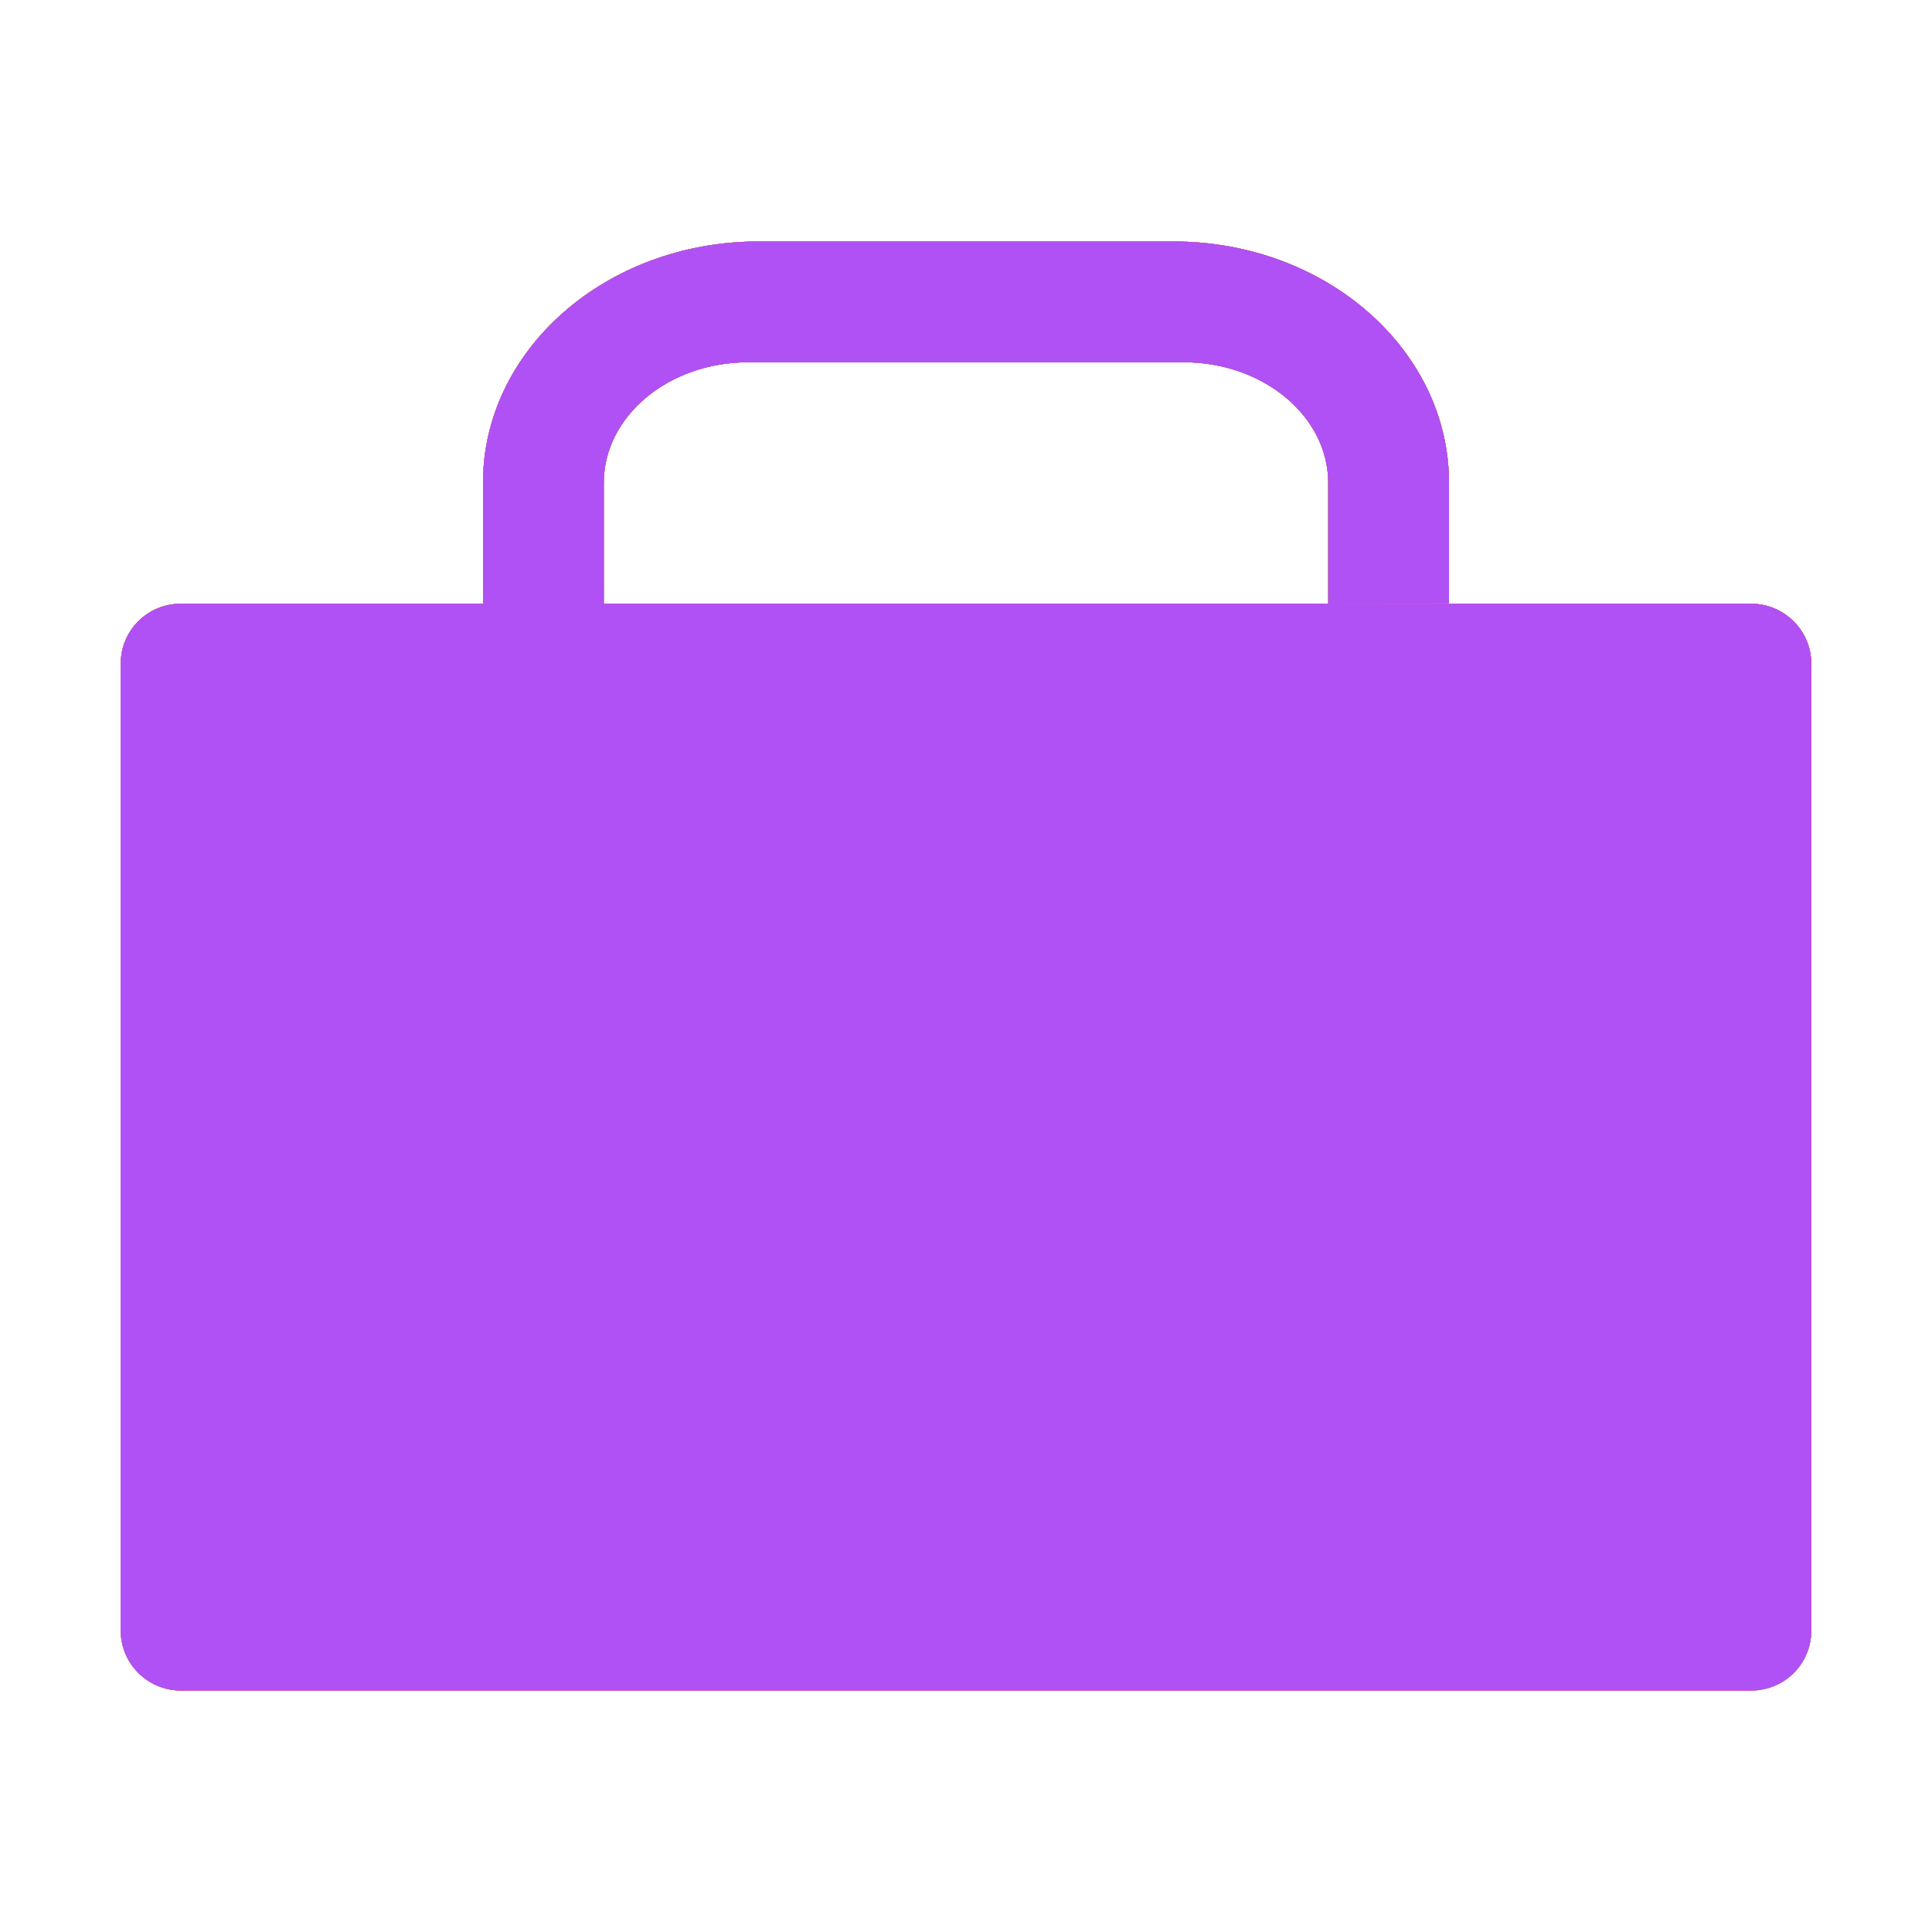
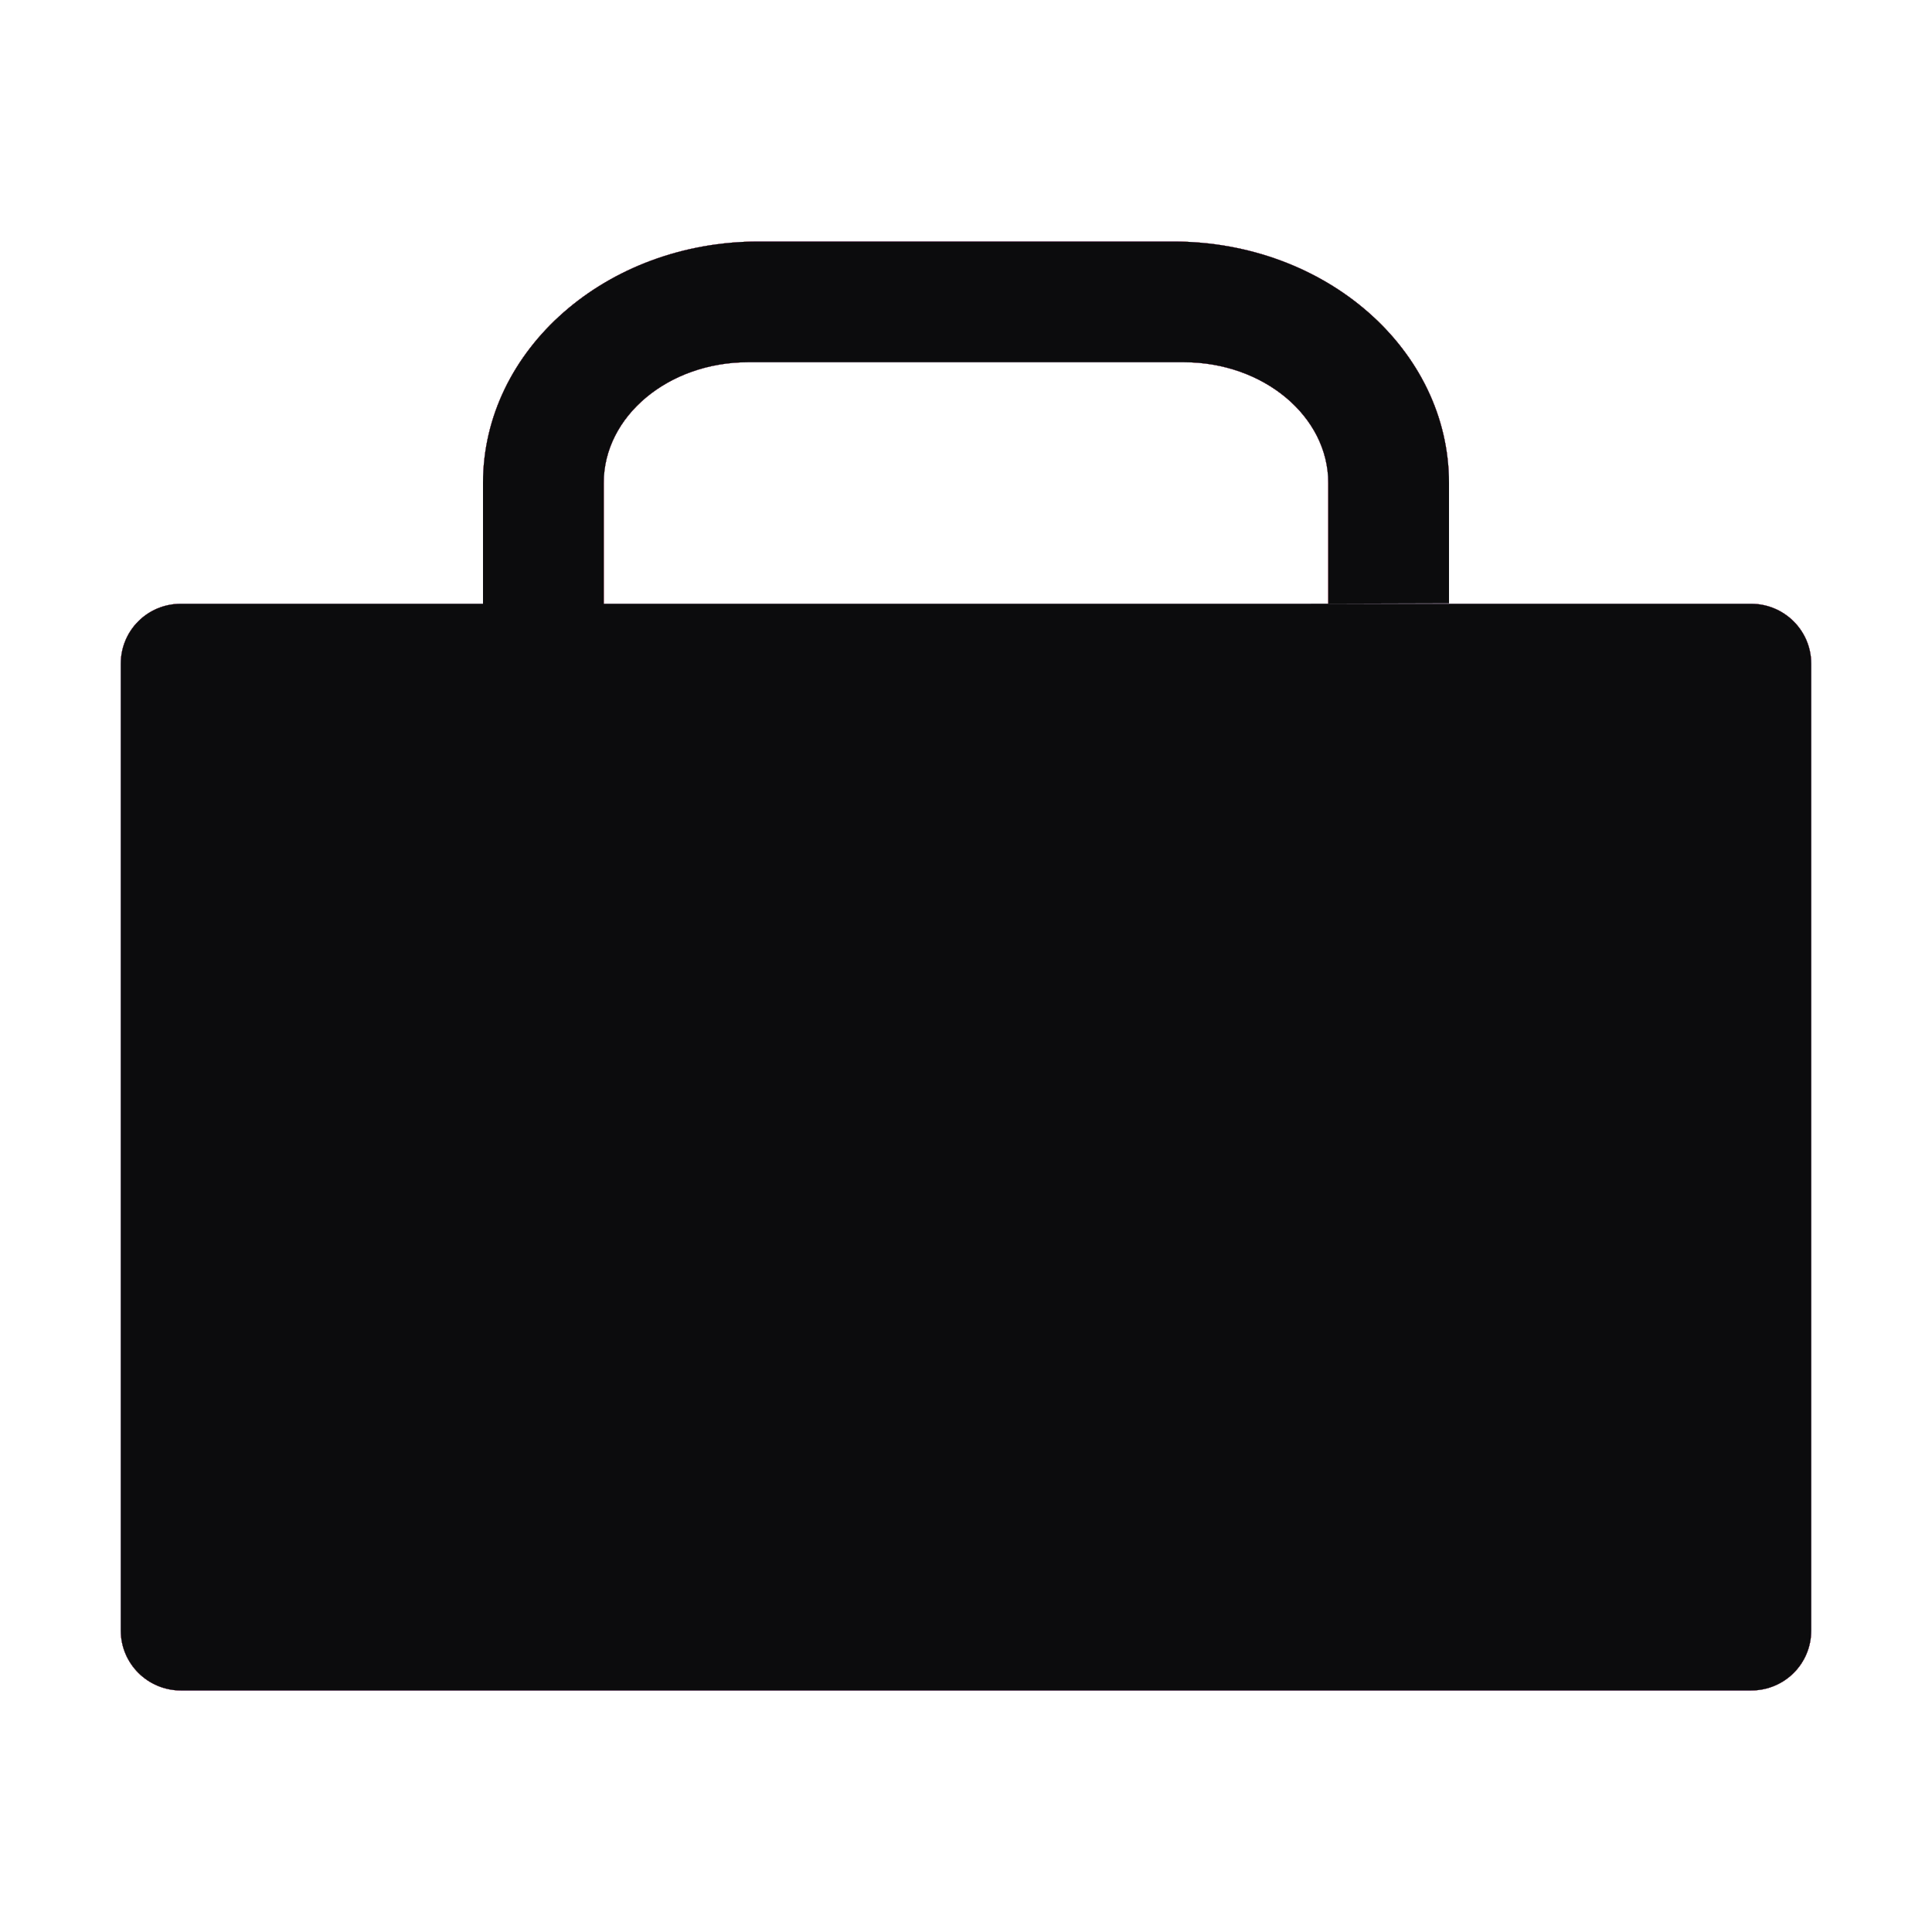
<svg xmlns="http://www.w3.org/2000/svg" width="32" height="32" viewBox="0 0 32 32">
  <style>
  g:not(:target) {
    display: none;
  }
</style>
  <symbol id="icon">
    <path fill-rule="evenodd" d="M22,9.999 L21.635,10 L29.003,10 C29.554,10 30,10.445 30,10.993 L30,27.007 C30,27.555 29.56,28 29.003,28 L2.997,28 C2.446,28 2,27.555 2,27.007 L2,10.993 C2,10.445 2.44,10 2.997,10 L8,10 L8,7.999 C8,5.791 10.043,4 12.564,4 L19.436,4 C21.957,4 24,5.792 24,7.999 L24,9.993 L22,9.999 L22,10 L10,10 L10,7.999 C10,6.894 11.071,6 12.392,6 L19.608,6 C20.927,6 22,6.896 22,7.999 L22,9.999 Z" />
  </symbol>
  <g id="blue" fill="#37adff">
    <use href="#icon" />
  </g>
  <g id="turquoise" fill="#00c79a">
    <use href="#icon" />
  </g>
  <g id="green" fill="#51cd00">
    <use href="#icon" />
  </g>
  <g id="yellow" fill="#ffcb00">
    <use href="#icon" />
  </g>
  <g id="orange" fill="#ff9f00">
    <use href="#icon" />
  </g>
  <g id="red" fill="#ff613d">
    <use href="#icon" />
  </g>
  <g id="pink" fill="#ff4bda">
    <use href="#icon" />
  </g>
  <g id="purple" fill="#af51f5">
    <use href="#icon" />
  </g>
+   <g id="toolbar-dark" fill="#F9F9FA">
+     <use href="#icon" />
+   </g>
+   <g id="toolbar-light" fill="#0C0C0D">
+     <use href="#icon" />
+   </g>
</svg>
